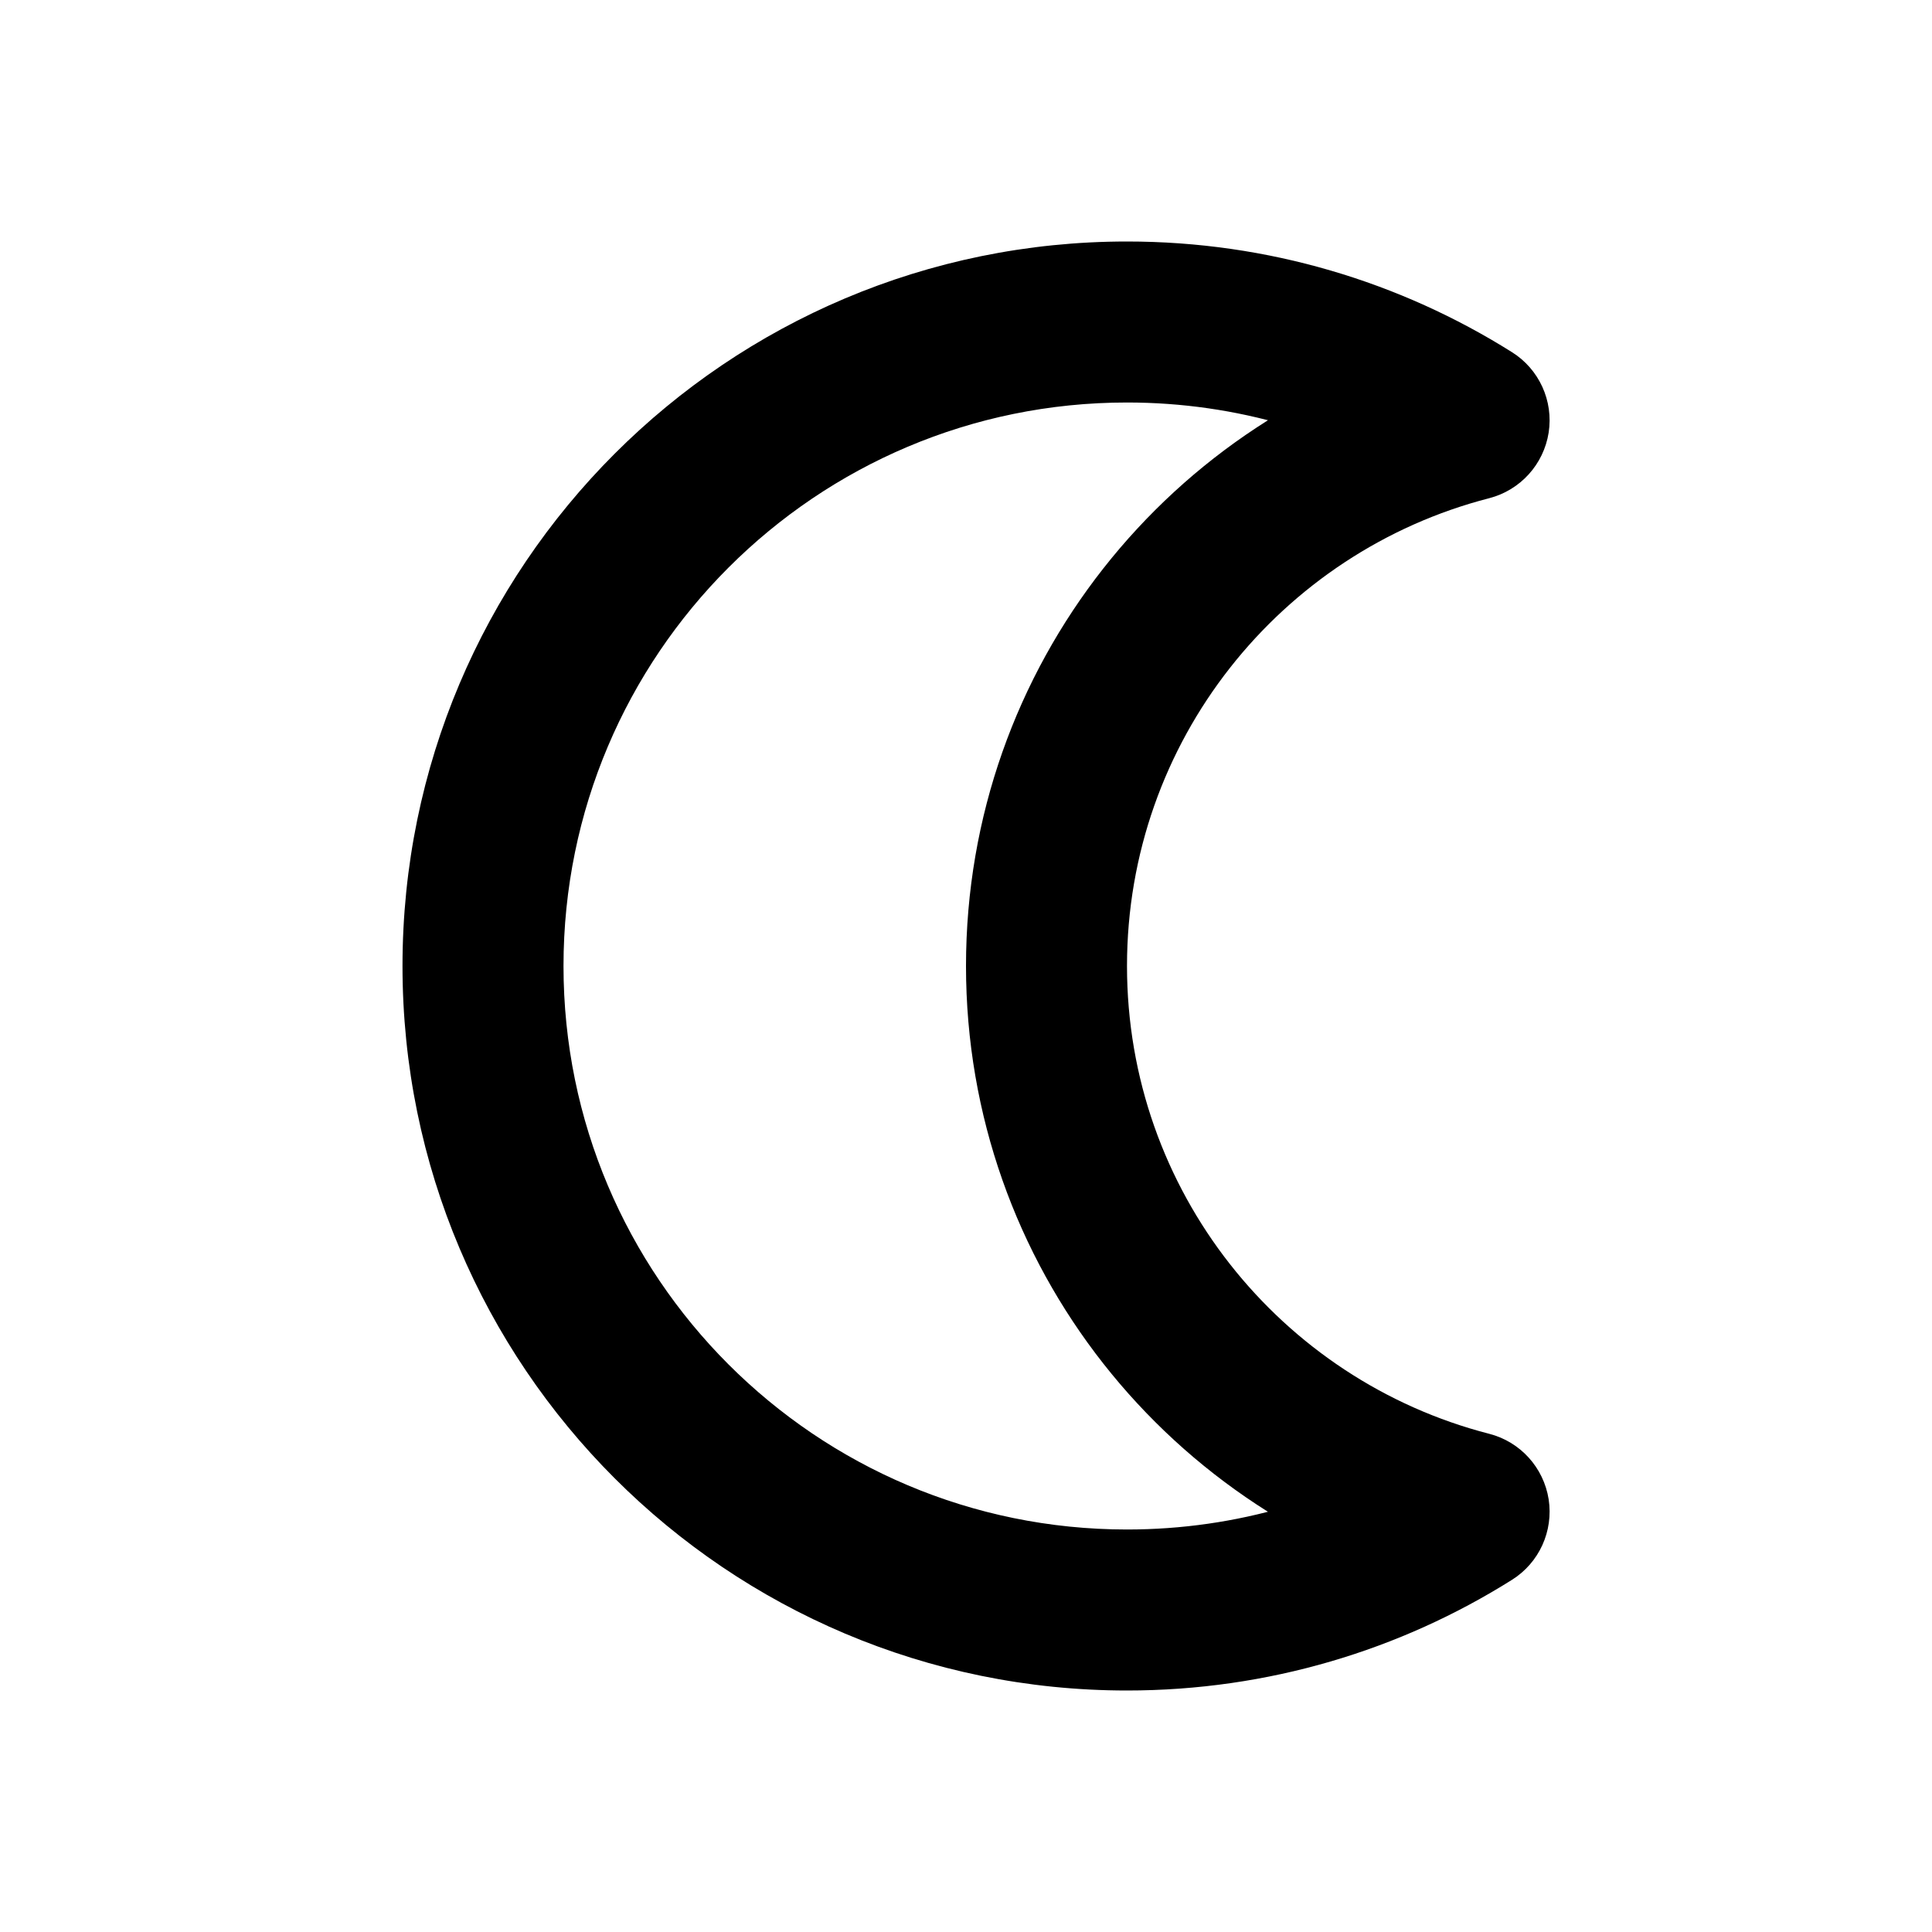
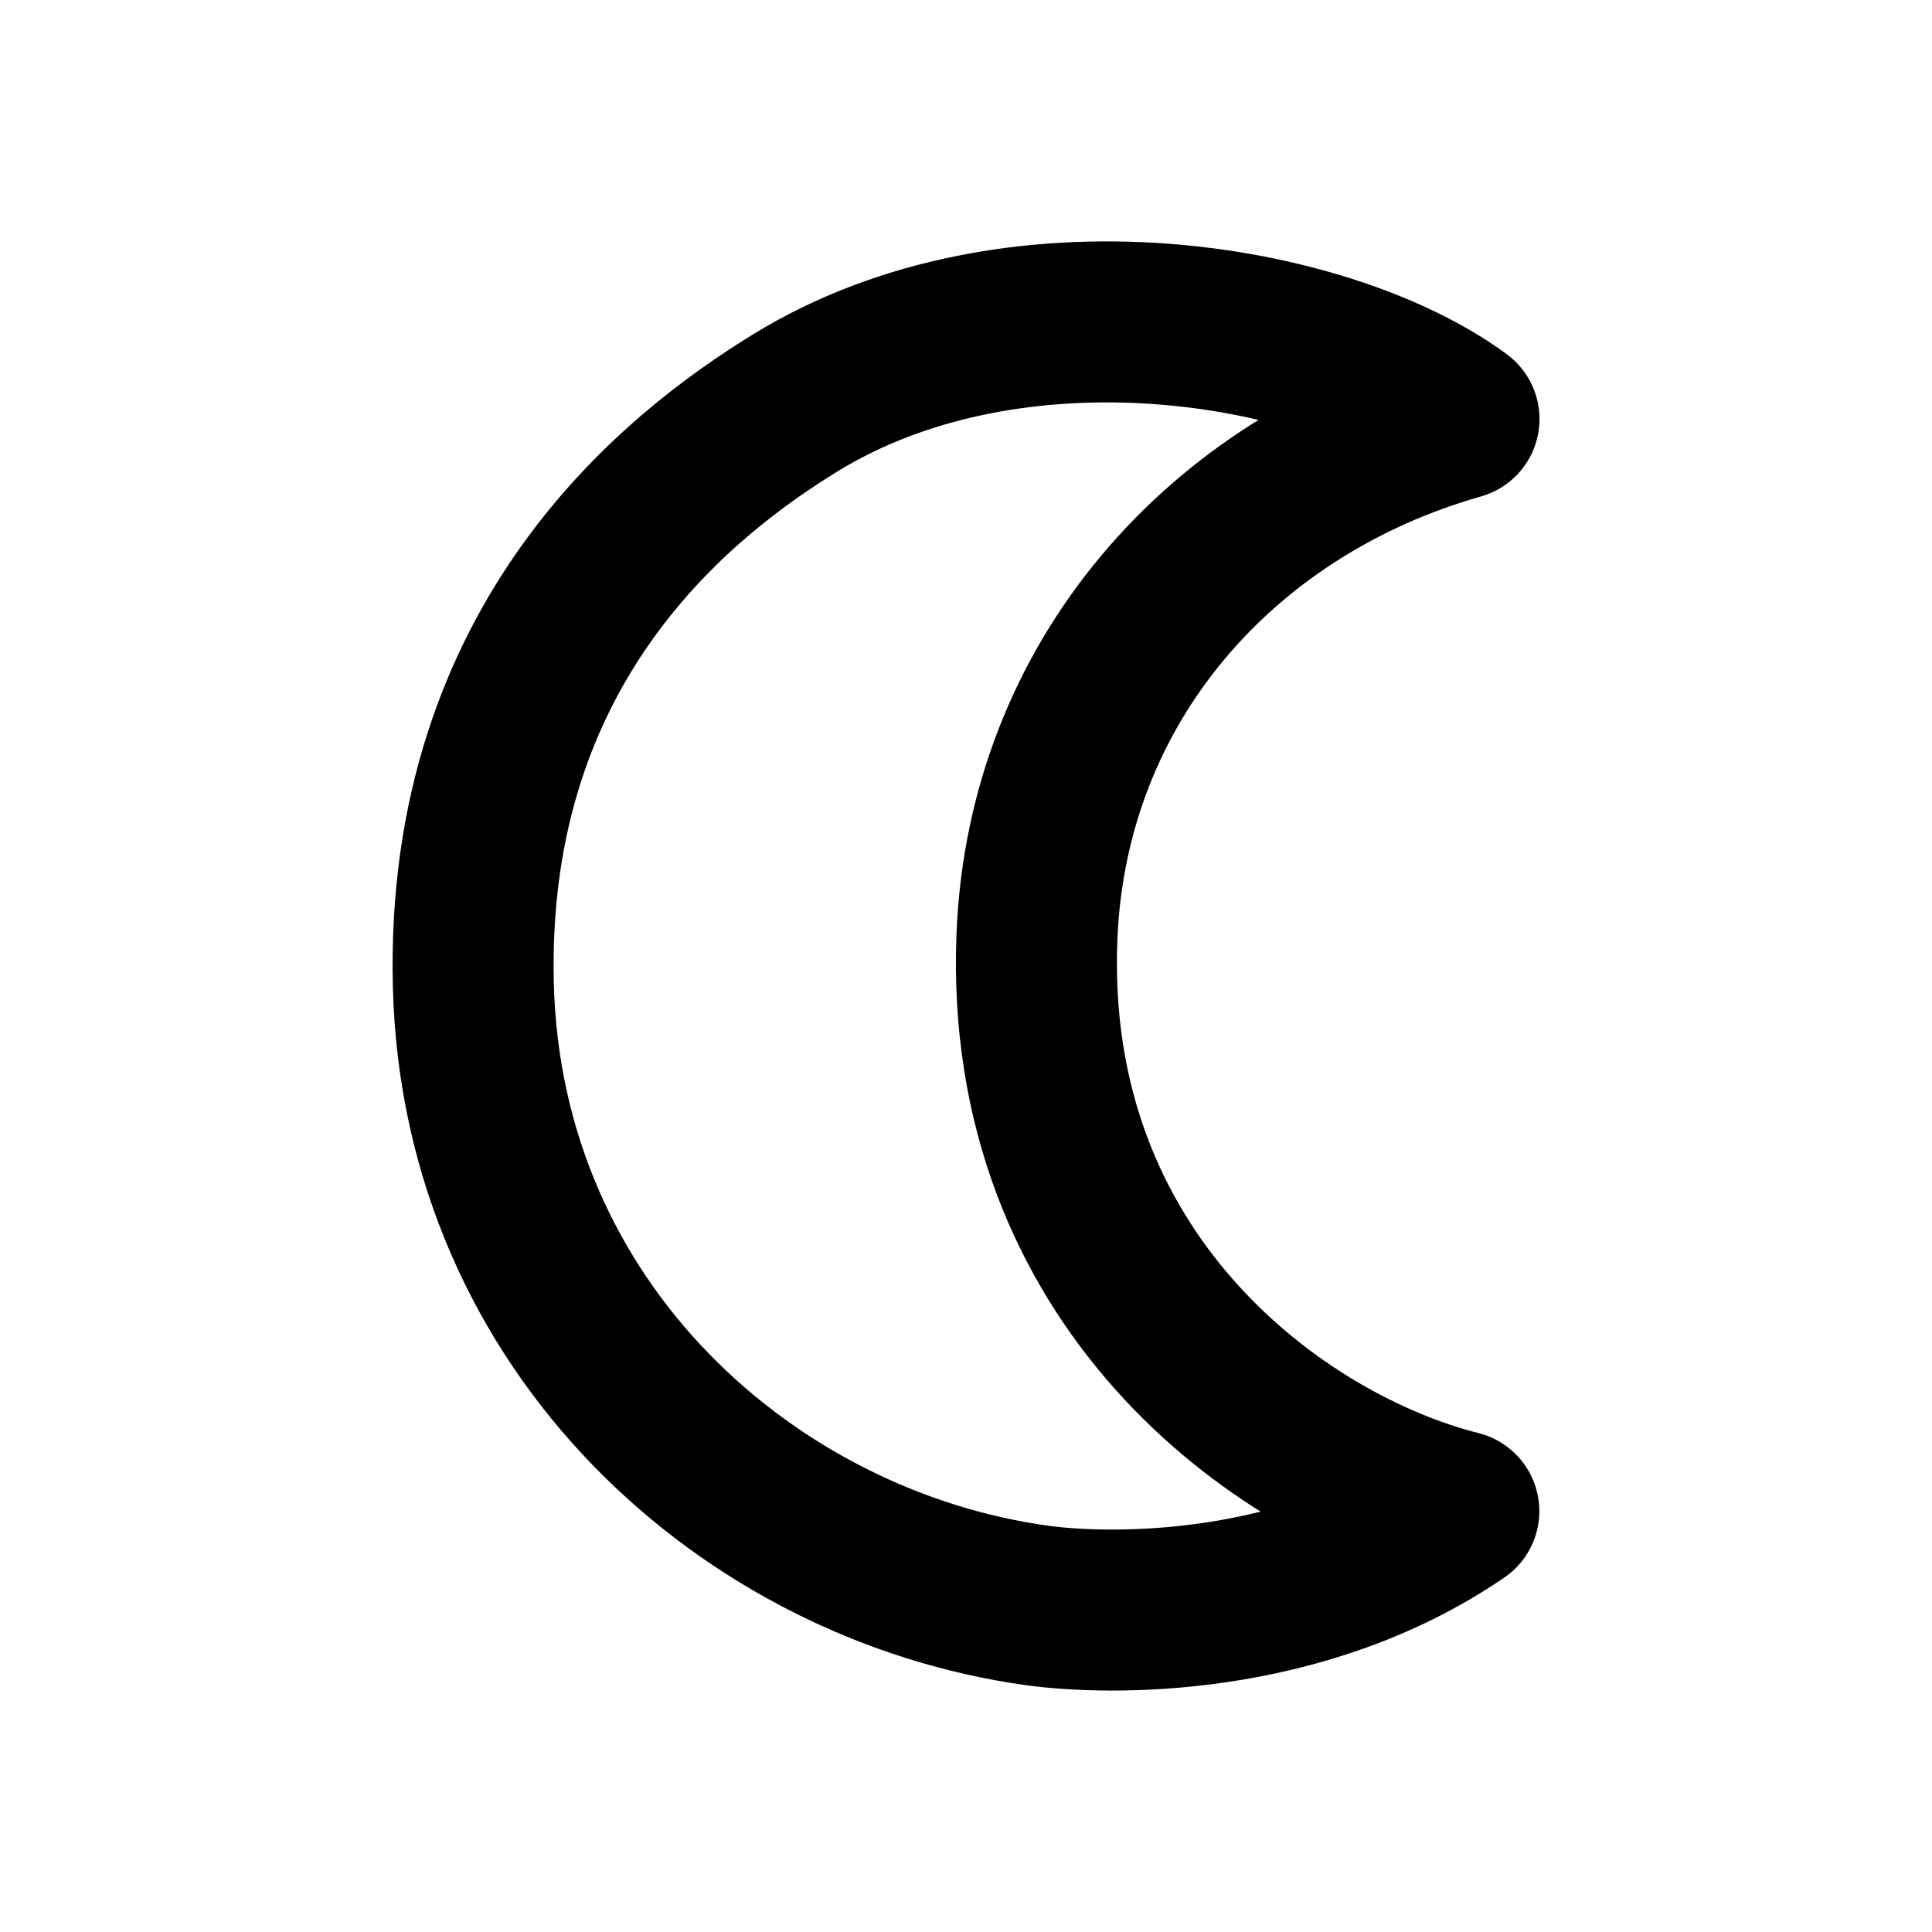
- <svg xmlns="http://www.w3.org/2000/svg" width="24" height="24" viewBox="0 0 24 24" fill="none">
-   <path d="M18.249 18.779L18.781 19.626C19.12 19.414 19.299 19.02 19.238 18.625C19.176 18.231 18.886 17.91 18.499 17.811L18.249 18.779ZM18.249 5.221L18.499 6.189C18.886 6.089 19.176 5.769 19.238 5.374C19.299 4.98 19.12 4.586 18.781 4.374L18.249 5.221ZM14 21C15.755 21 17.395 20.497 18.781 19.626L17.718 17.933C16.641 18.609 15.368 19 14 19V21ZM5 12C5 16.971 9.029 21 14 21V19C10.134 19 7 15.866 7 12H5ZM14 3C9.029 3 5 7.029 5 12H7C7 8.134 10.134 5 14 5V3ZM18.781 4.374C17.395 3.503 15.755 3 14 3V5C15.368 5 16.641 5.391 17.718 6.067L18.781 4.374ZM18 4.252C14.55 5.141 12 8.271 12 12H14C14 9.206 15.911 6.855 18.499 6.189L18 4.252ZM12 12C12 15.729 14.55 18.86 18 19.748L18.499 17.811C15.911 17.145 14 14.794 14 12H12Z" fill="black" />
+ <svg xmlns="http://www.w3.org/2000/svg" width="24" height="24" fill="none" viewBox="0 0 24 24">
+   <path stroke="#000" stroke-linejoin="round" stroke-width="2" d="M9.874 5.008c2.728-1.68 6.604-1.014 8.25.197-2.955.84-5.11 3.267-5.242 6.415-.18 4.28 3.006 6.588 5.24 7.152-1.964 1.343-4.36 1.293-5.235 1.172-3.568-.492-6.902-3.433-7.007-7.711-.106-4.278 2.573-6.35 3.994-7.225z" />
</svg>
